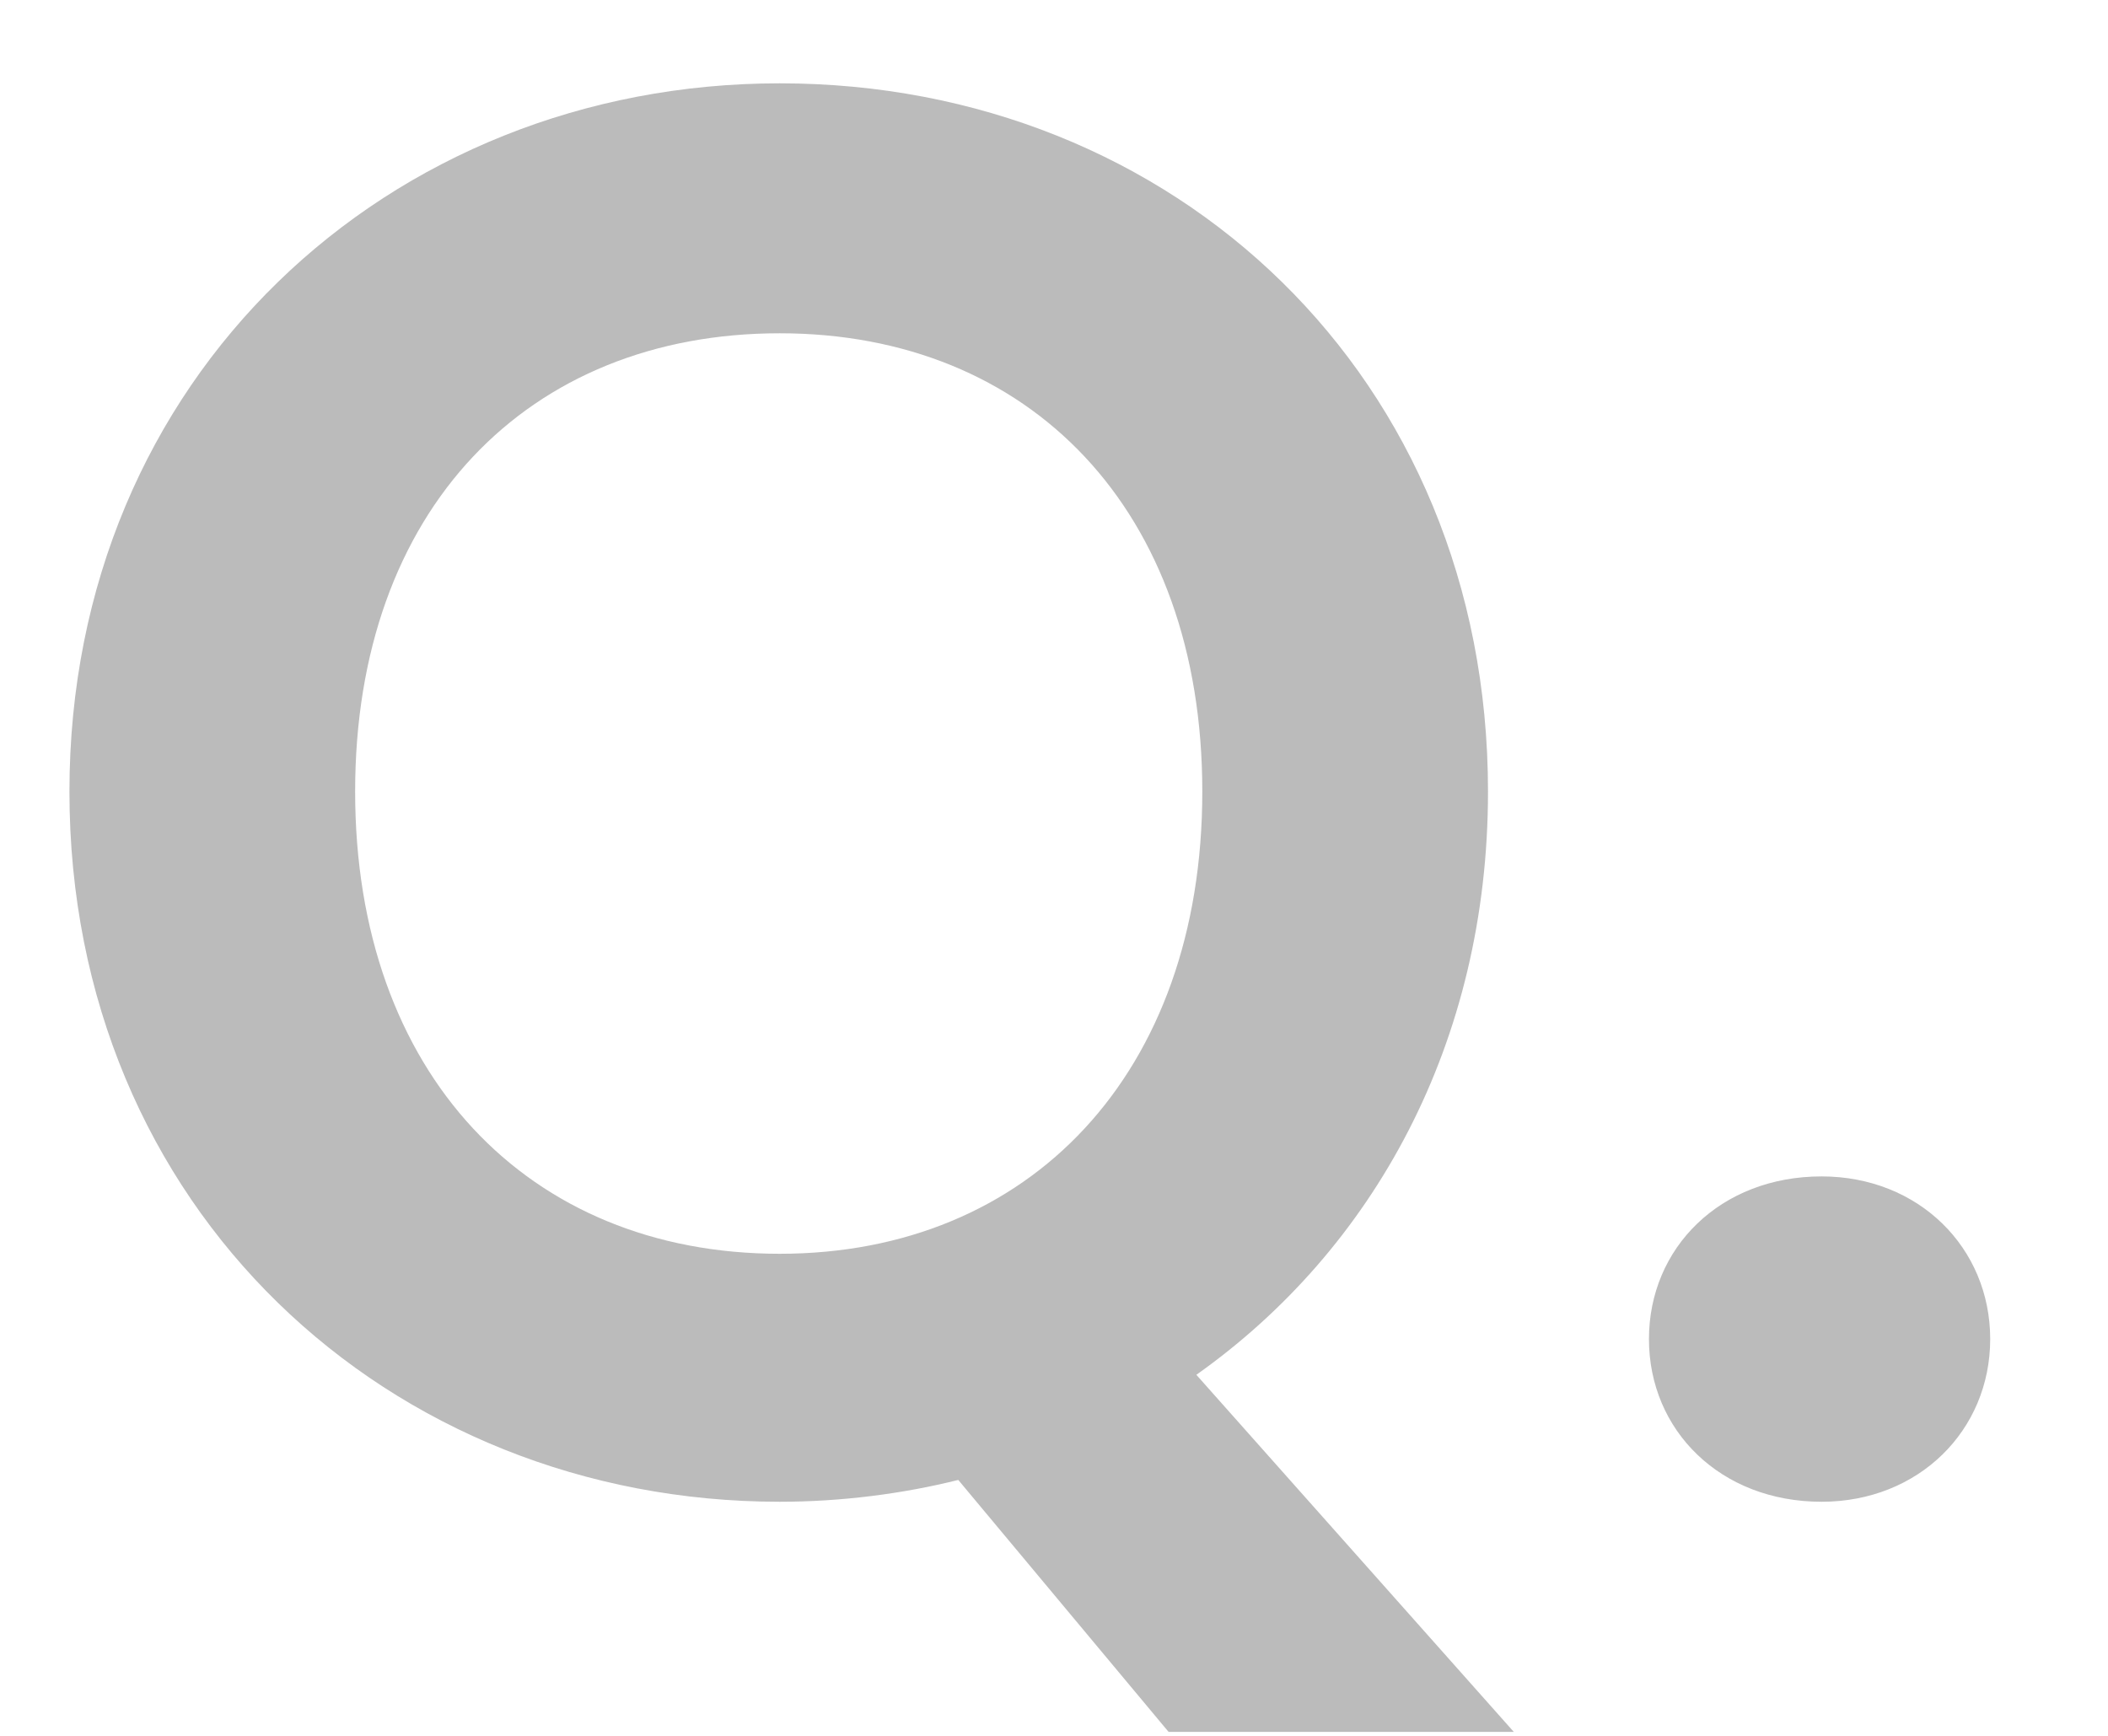
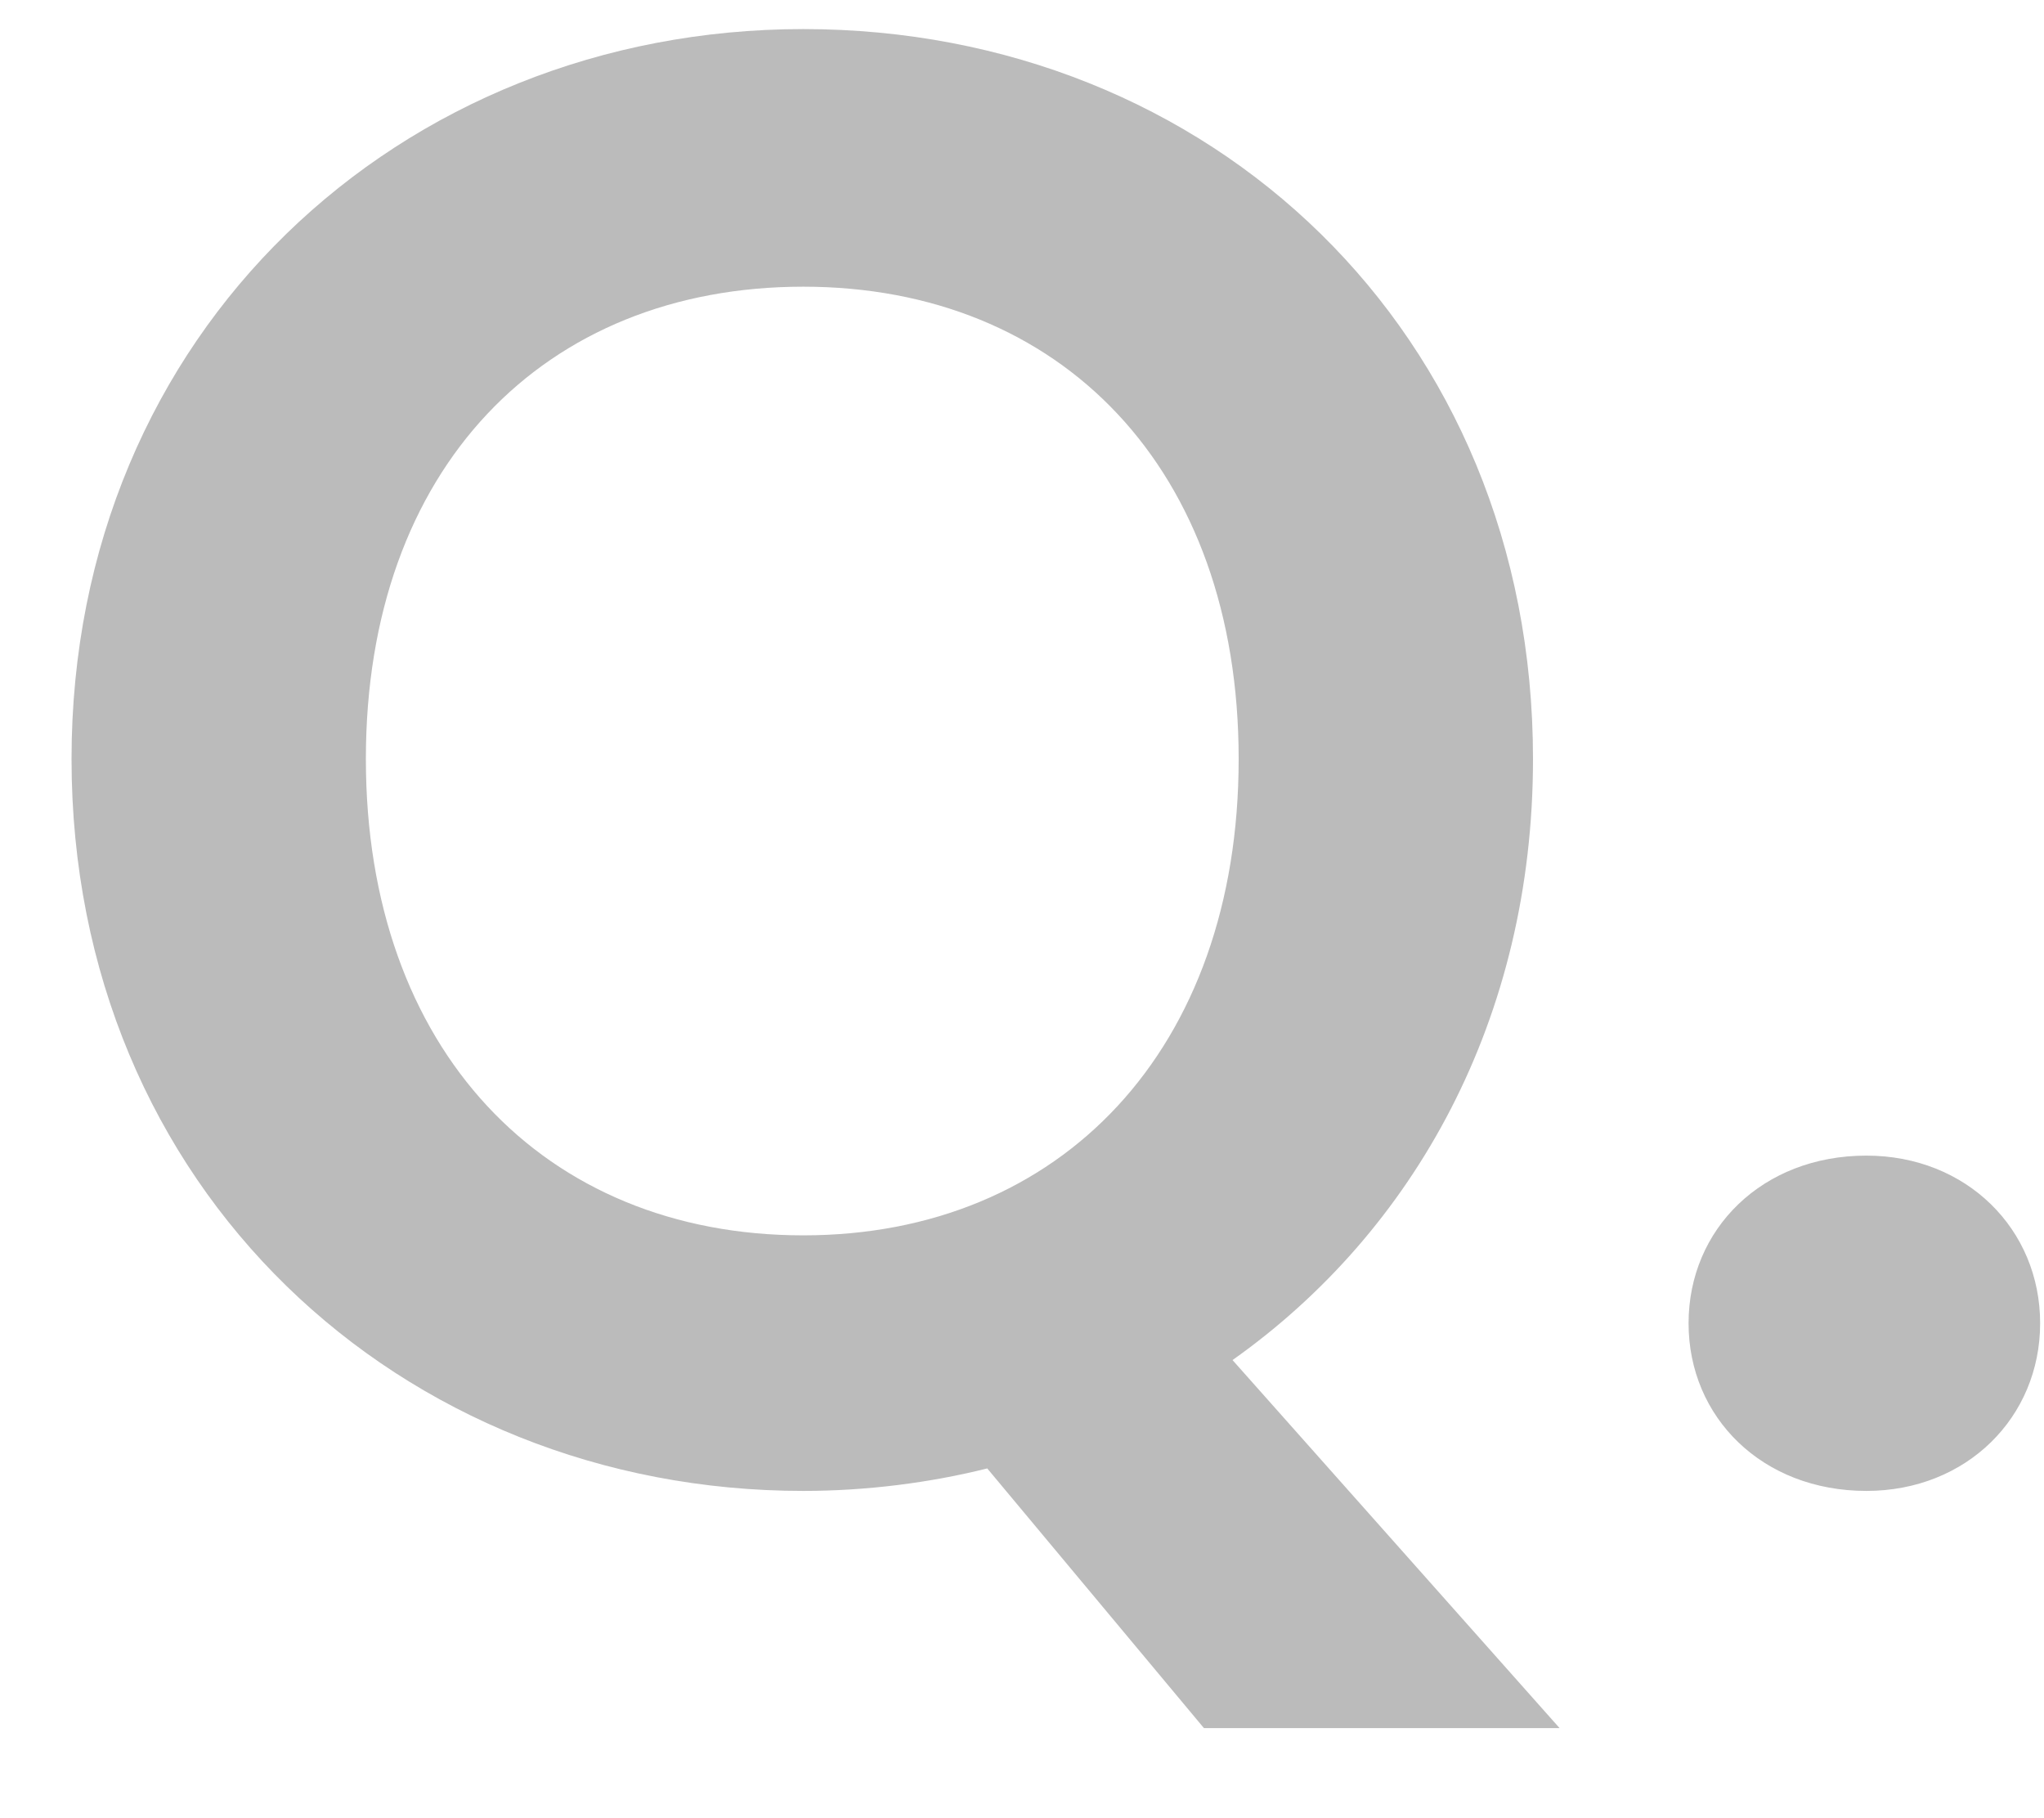
- <svg xmlns="http://www.w3.org/2000/svg" width="17" height="14" viewBox="0 0 17 14" fill="none">
-   <path d="M2.864 6.384C2.864 4.112 4.256 2.688 6.288 2.688C8.304 2.688 9.696 4.112 9.696 6.384C9.696 8.656 8.304 10.112 6.288 10.112C4.256 10.112 2.864 8.656 2.864 6.384ZM12 6.384C12 3.04 9.472 0.672 6.288 0.672C3.136 0.672 0.56 3.04 0.56 6.384C0.56 9.744 3.136 12.112 6.288 12.112C6.784 12.112 7.28 12.048 7.728 11.936L9.424 13.968H12.208L9.648 11.088C11.072 10.08 12 8.416 12 6.384ZM16.05 10.8C16.05 10.064 15.474 9.488 14.69 9.488C13.874 9.488 13.298 10.064 13.298 10.8C13.298 11.536 13.874 12.112 14.69 12.112C15.474 12.112 16.05 11.536 16.05 10.8Z" fill="#BBBBBB" />
+ <svg xmlns="http://www.w3.org/2000/svg" width="18" height="16" viewBox="0 0 18 16" fill="none">
+   <path d="M3.222 6.682C3.222 4.126 4.788 2.524 7.074 2.524C9.342 2.524 10.908 4.126 10.908 6.682C10.908 9.238 9.342 10.876 7.074 10.876C4.788 10.876 3.222 9.238 3.222 6.682ZM13.5 6.682C13.5 2.92 10.656 0.256 7.074 0.256C3.528 0.256 0.63 2.92 0.63 6.682C0.63 10.462 3.528 13.126 7.074 13.126C7.632 13.126 8.19 13.054 8.694 12.928L10.602 15.214H13.734L10.854 11.974C12.456 10.84 13.5 8.968 13.5 6.682ZM17.966 11.65C17.966 10.822 17.318 10.174 16.436 10.174C15.518 10.174 14.87 10.822 14.87 11.65C14.87 12.478 15.518 13.126 16.436 13.126C17.318 13.126 17.966 12.478 17.966 11.65Z" fill="#BBBBBB" />
</svg>
